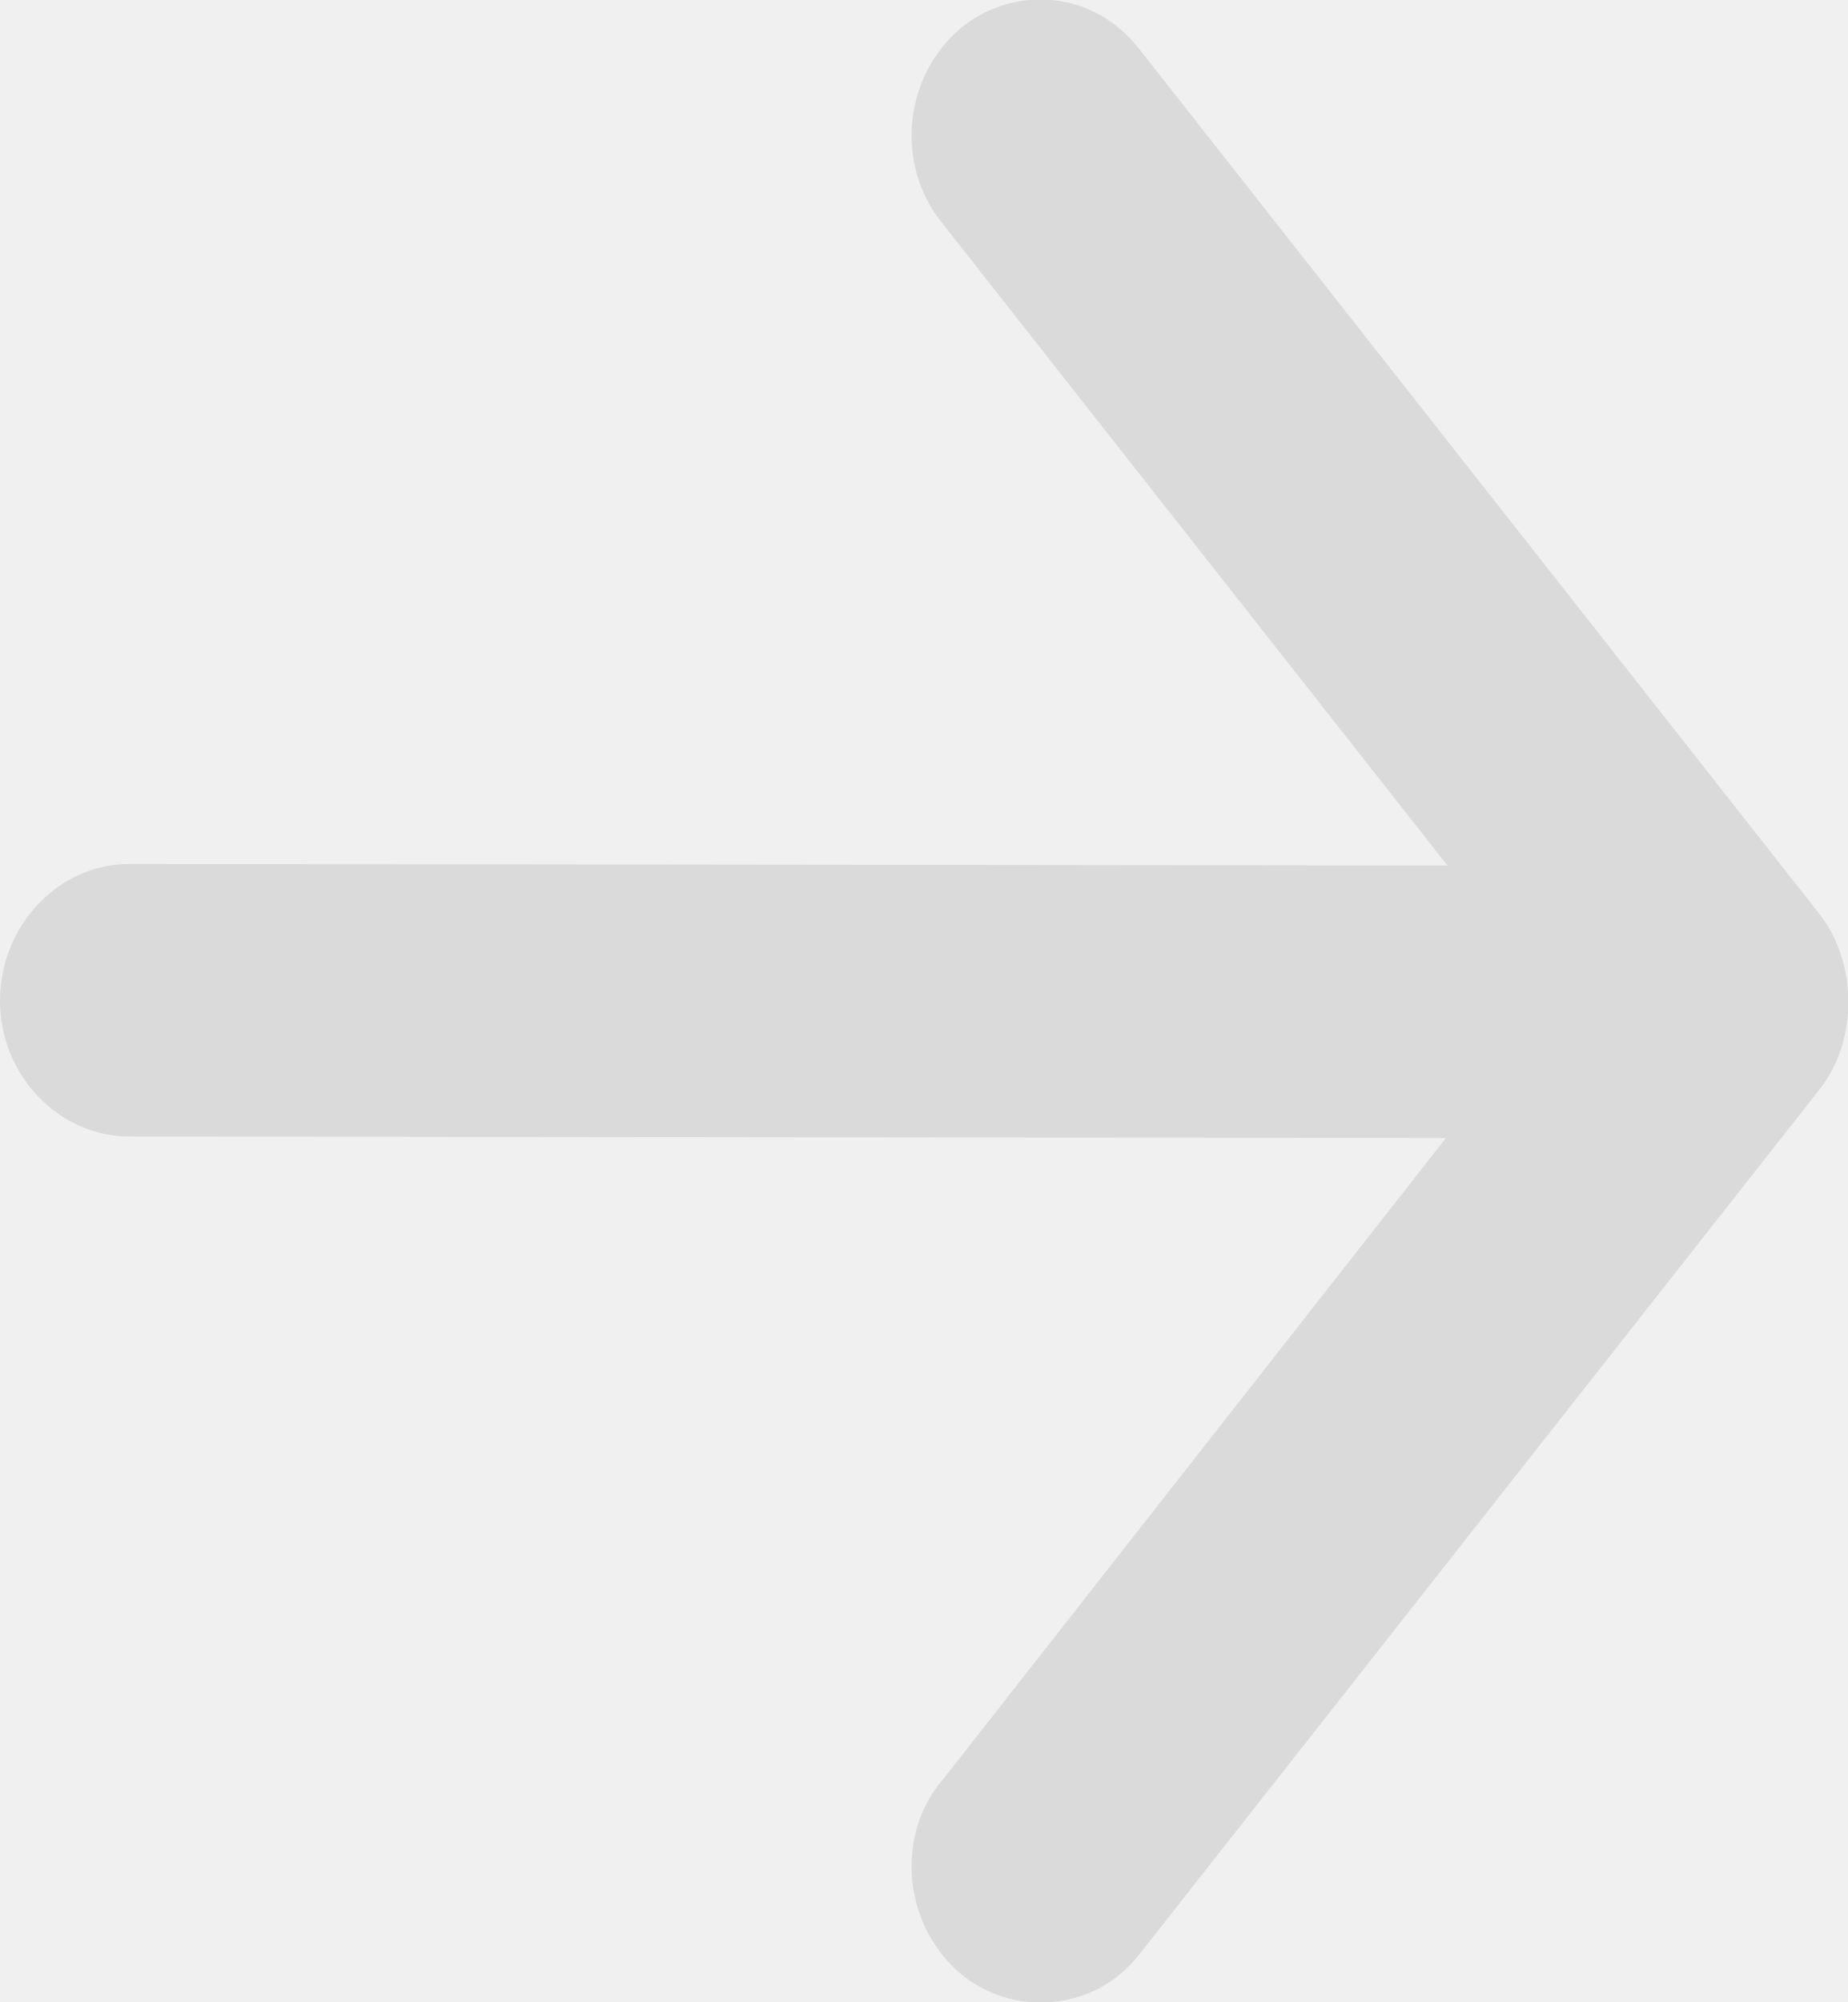
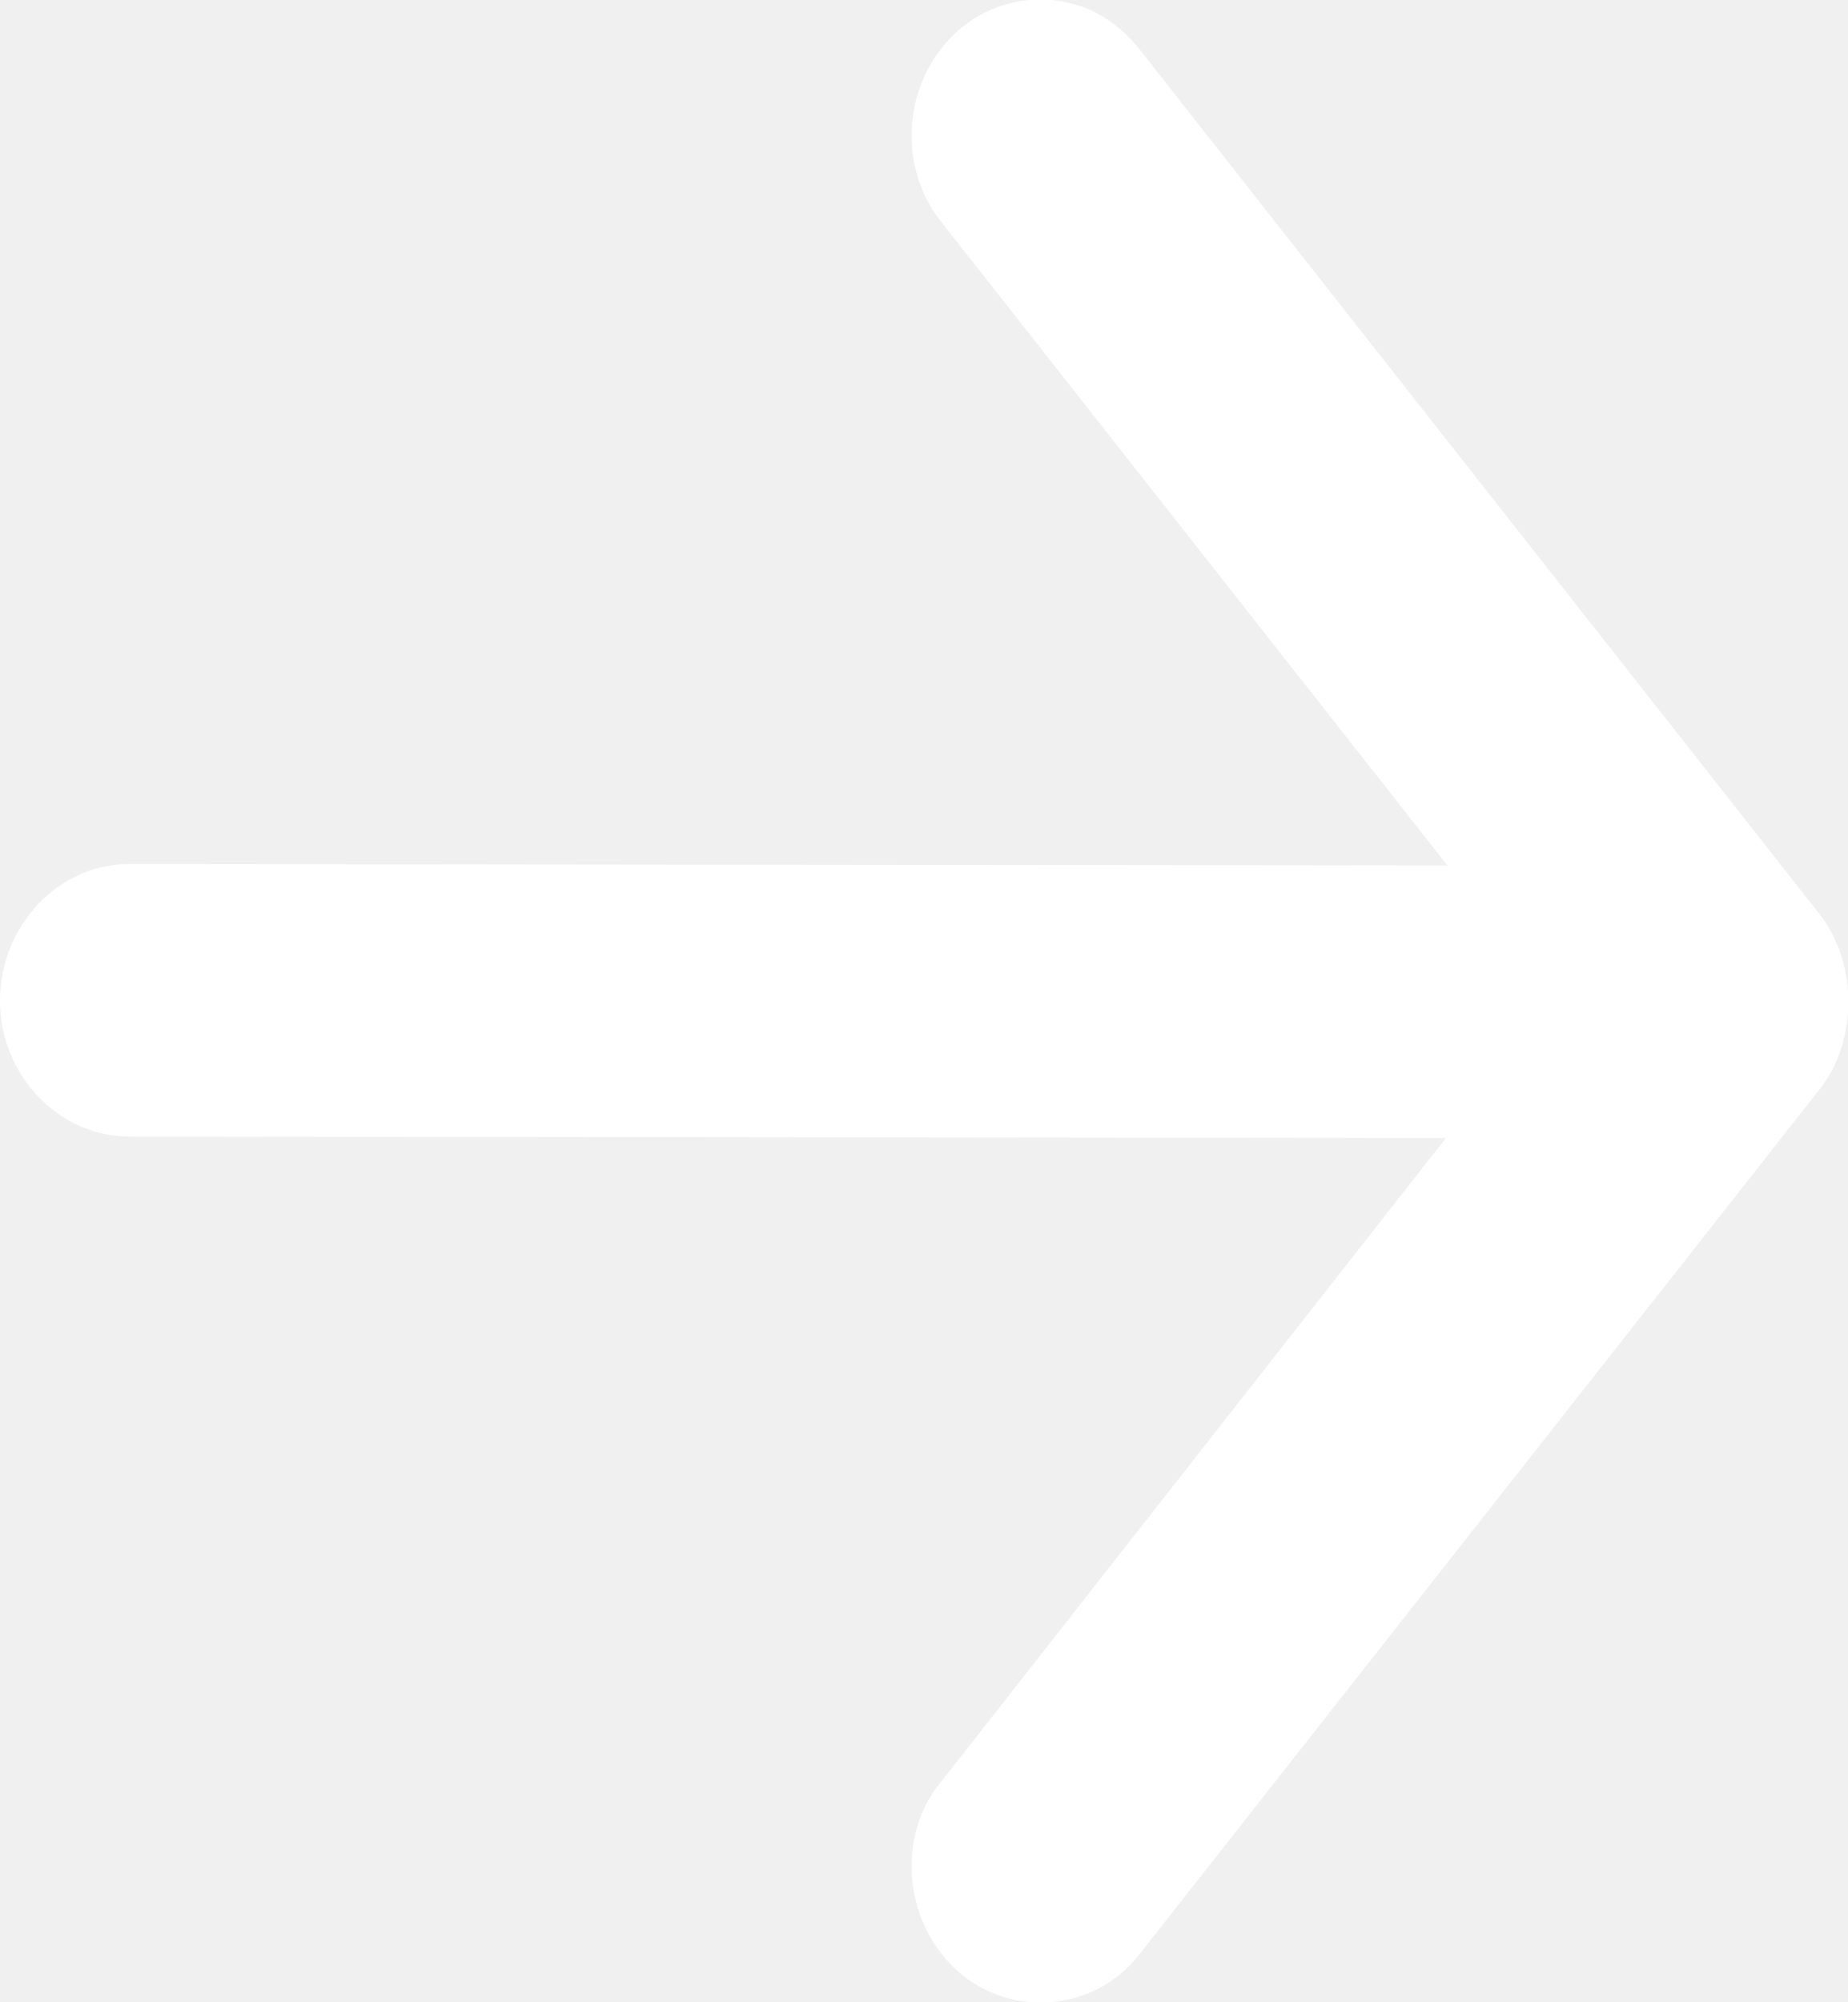
<svg xmlns="http://www.w3.org/2000/svg" height="13" width="12" viewBox="0 0 12 13">
-   <path fill="#dadada" fill-rule="evenodd" d="M 7.4 12.69 C 7.4 12.69 11.82 7.07 11.82 7.07 C 12.07 6.75 12.06 6.25 11.82 5.94 C 11.82 5.94 7.4 0.32 7.4 0.32 C 7.26 0.14 7.06 0.02 6.83 0 C 6.61 -0.02 6.39 0.05 6.22 0.2 C 6.03 0.37 5.92 0.62 5.92 0.88 C 5.92 1.09 5.99 1.29 6.12 1.45 C 6.12 1.45 9.4 5.62 9.4 5.62 C 9.4 5.62 0.84 5.61 0.84 5.61 C 0.38 5.61 0 6.01 0 6.5 C 0 6.5 0 6.5 0 6.5 C 0 6.98 0.38 7.38 0.84 7.38 C 0.84 7.38 9.39 7.39 9.39 7.39 C 9.39 7.39 6.12 11.56 6.12 11.56 C 5.99 11.71 5.92 11.91 5.92 12.12 C 5.92 12.38 6.03 12.63 6.22 12.8 C 6.39 12.95 6.61 13.02 6.83 13 C 7.06 12.98 7.26 12.87 7.4 12.69 Z" />
+   <path fill="#fff" fill-rule="evenodd" d="M 7.4 12.69 C 7.4 12.69 11.82 7.07 11.82 7.07 C 12.07 6.75 12.06 6.25 11.82 5.94 C 11.82 5.94 7.4 0.32 7.4 0.32 C 7.26 0.14 7.06 0.02 6.83 0 C 6.61 -0.02 6.39 0.05 6.22 0.2 C 6.03 0.37 5.92 0.62 5.92 0.88 C 5.92 1.09 5.99 1.29 6.12 1.45 C 6.12 1.45 9.4 5.62 9.4 5.62 C 9.4 5.62 0.84 5.61 0.84 5.61 C 0.38 5.61 0 6.01 0 6.5 C 0 6.5 0 6.5 0 6.5 C 0 6.98 0.38 7.38 0.84 7.38 C 0.84 7.38 9.39 7.39 9.39 7.39 C 9.39 7.39 6.12 11.56 6.12 11.56 C 5.99 11.71 5.92 11.91 5.92 12.12 C 5.92 12.38 6.03 12.63 6.22 12.8 C 6.39 12.95 6.61 13.02 6.83 13 C 7.06 12.98 7.26 12.87 7.4 12.69 Z" />
</svg>
